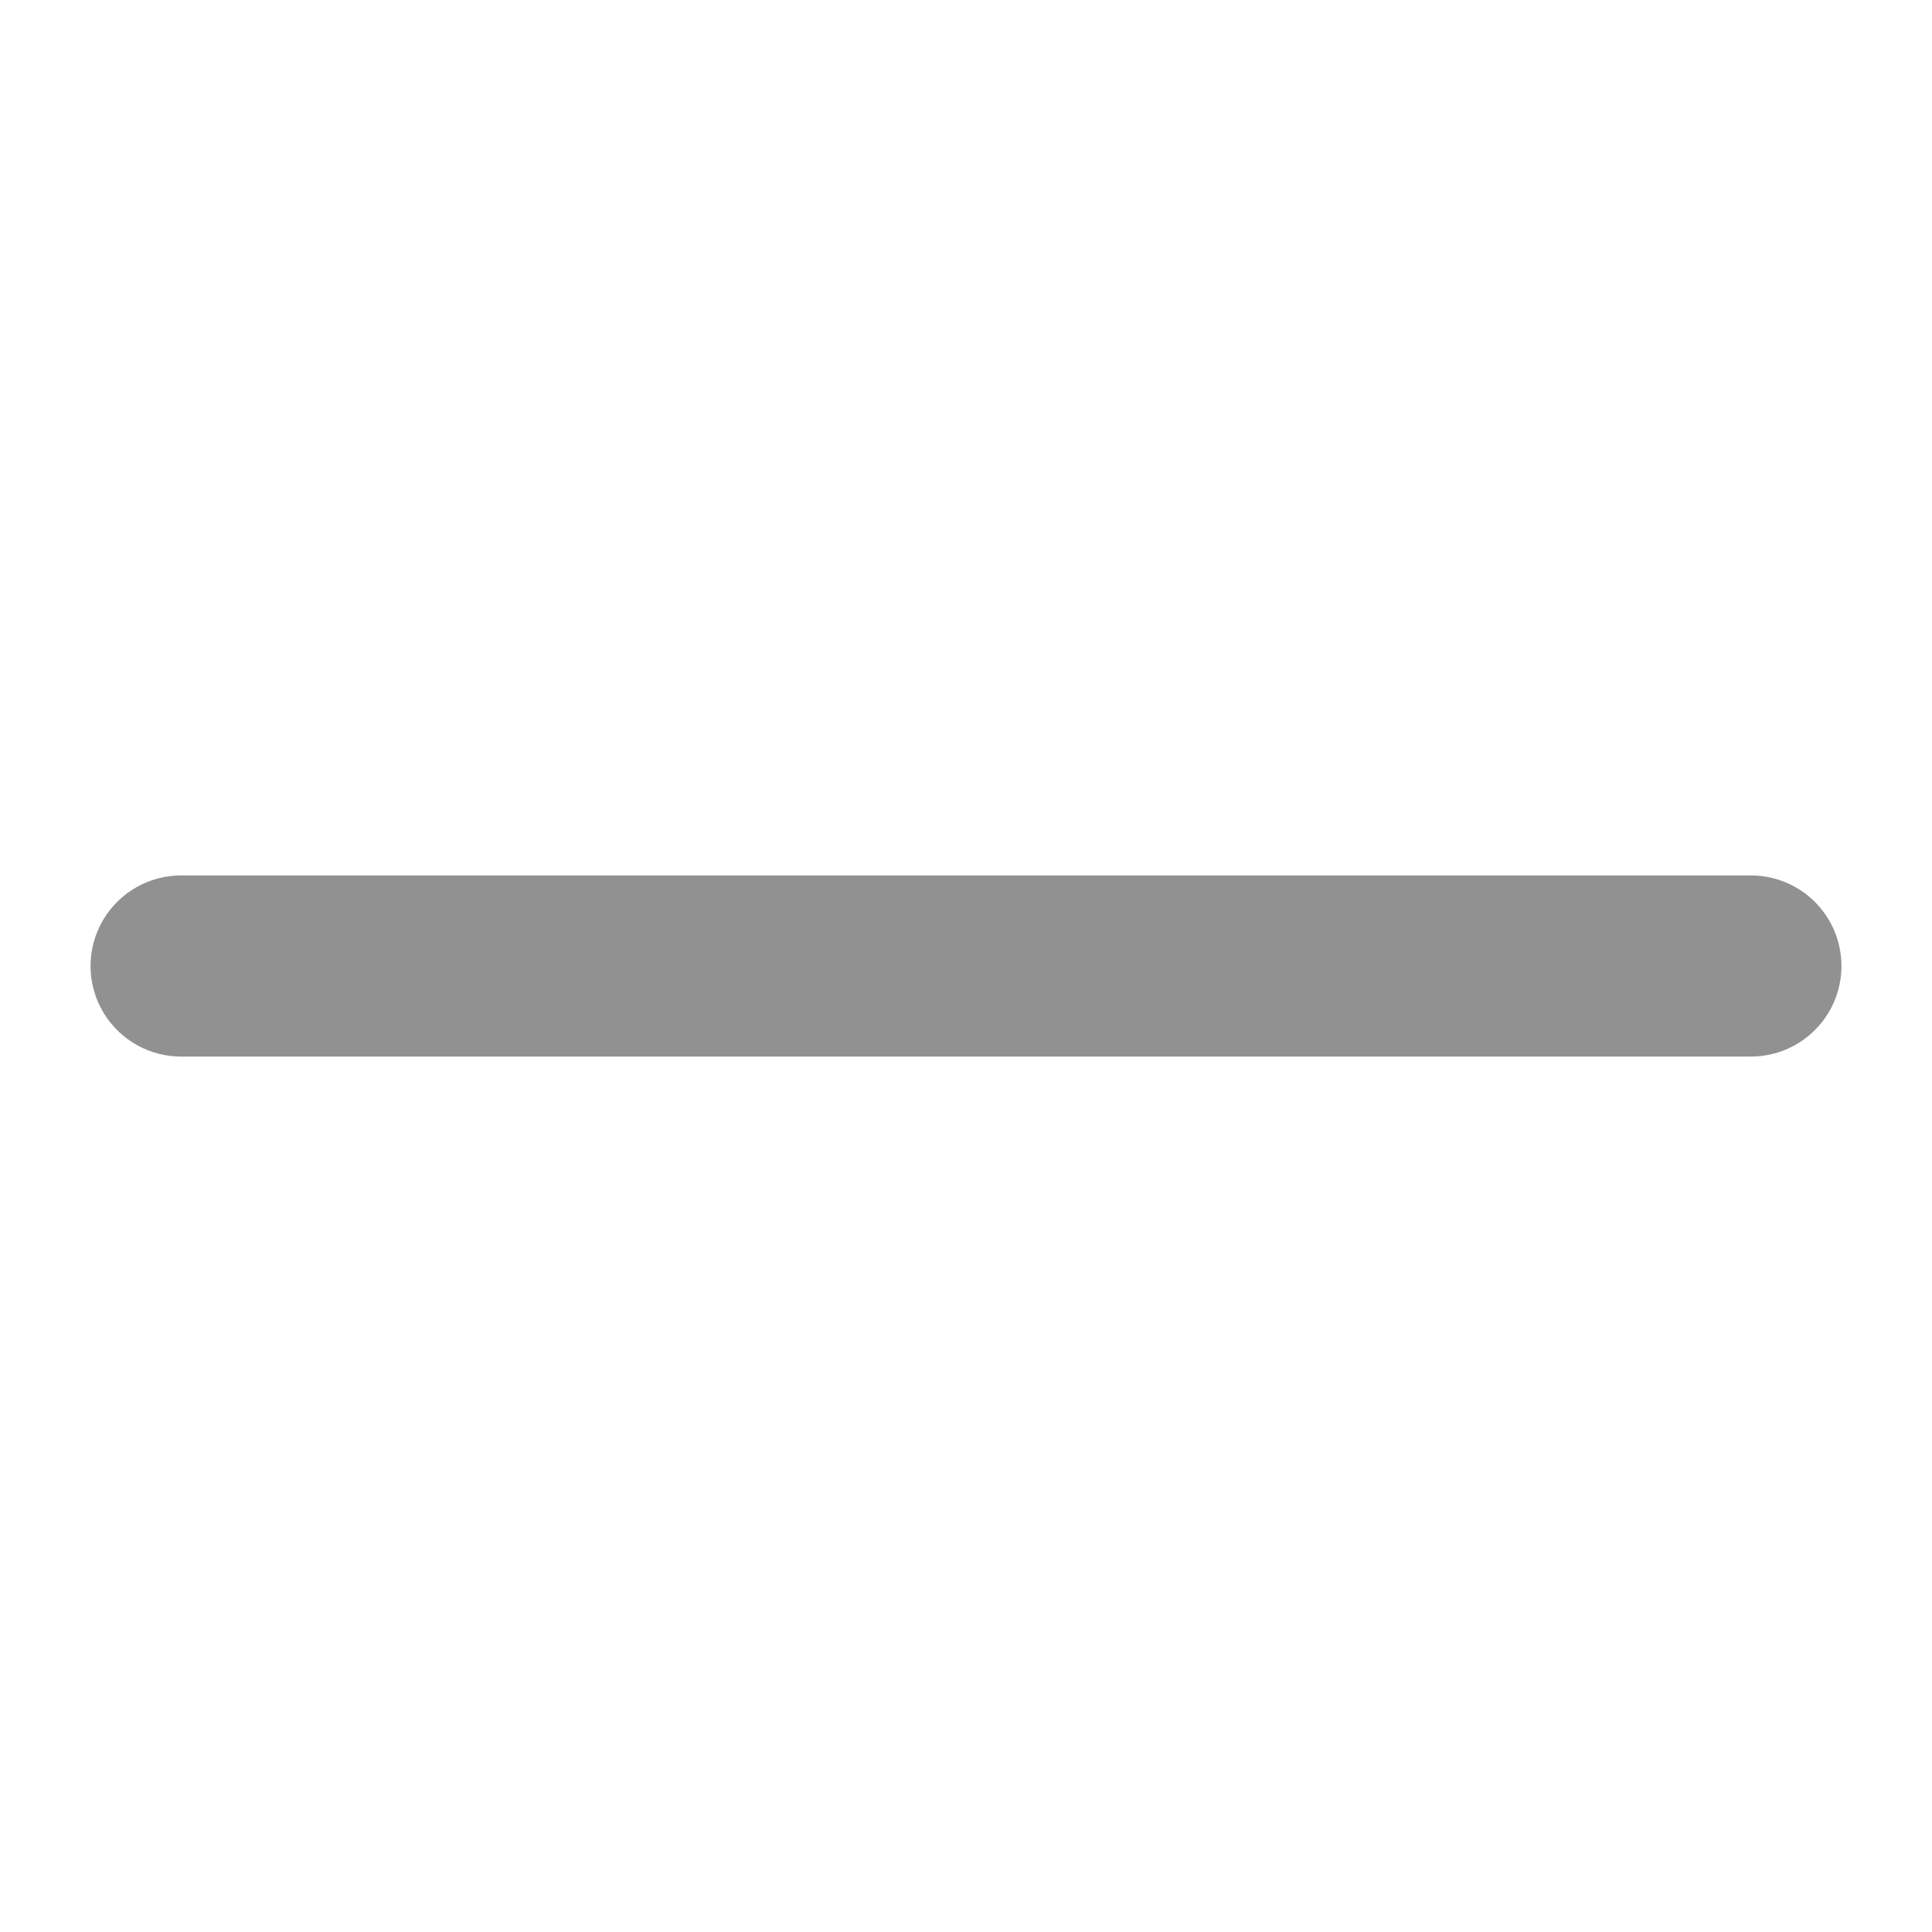
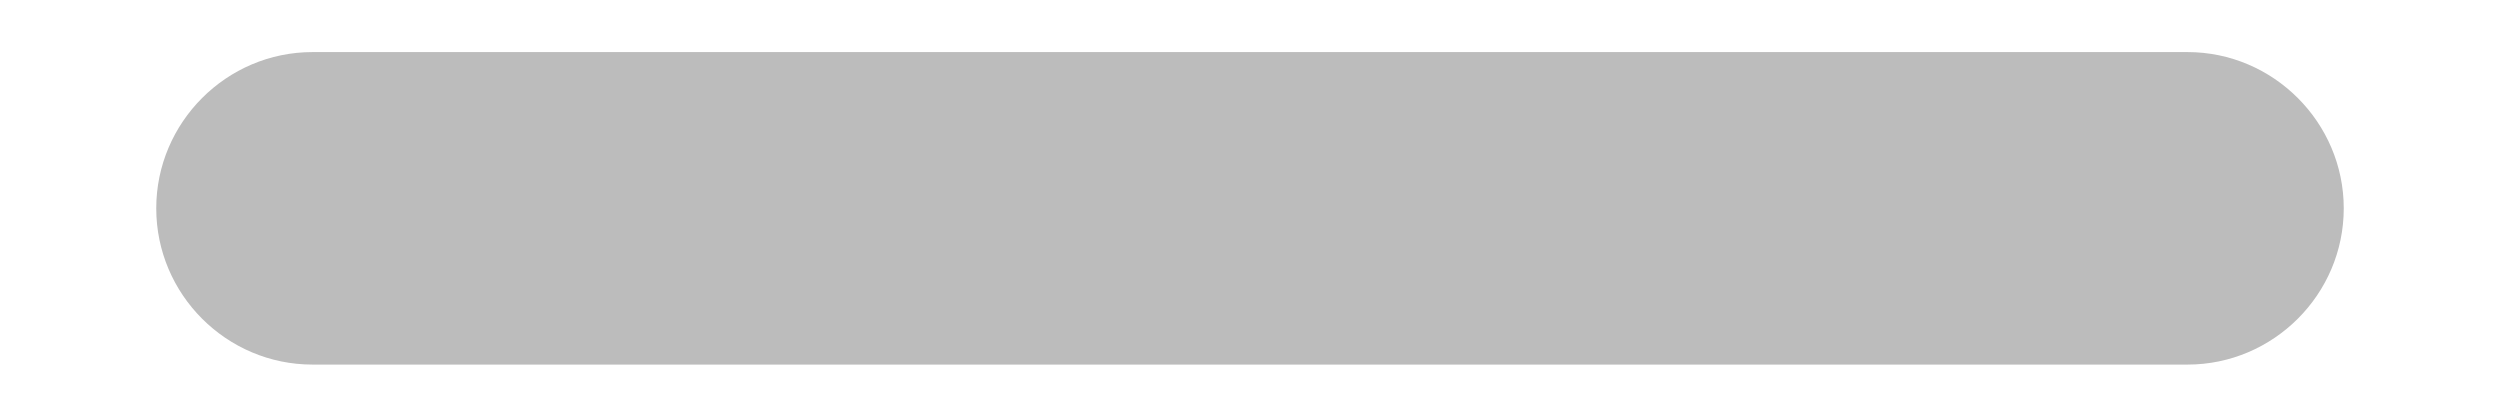
- <svg xmlns="http://www.w3.org/2000/svg" width="16" height="16" viewBox="0 0 16 16" fill="none">
-   <path d="M1.5 8L14.5 8" stroke="#919191" stroke-width="1.5" stroke-linecap="round" stroke-linejoin="round" />
+ <svg xmlns="http://www.w3.org/2000/svg" width="12" height="2" viewBox="0 0 12 2" fill="none">
+   <path d="M10.5 1.75H1.5C1.087 1.75 0.75 1.413 0.75 1C0.75 0.588 1.087 0.25 1.5 0.25H10.5C10.912 0.25 11.25 0.588 11.25 1C11.25 1.413 10.912 1.75 10.5 1.75Z" fill="#BCBCBC" />
</svg>
